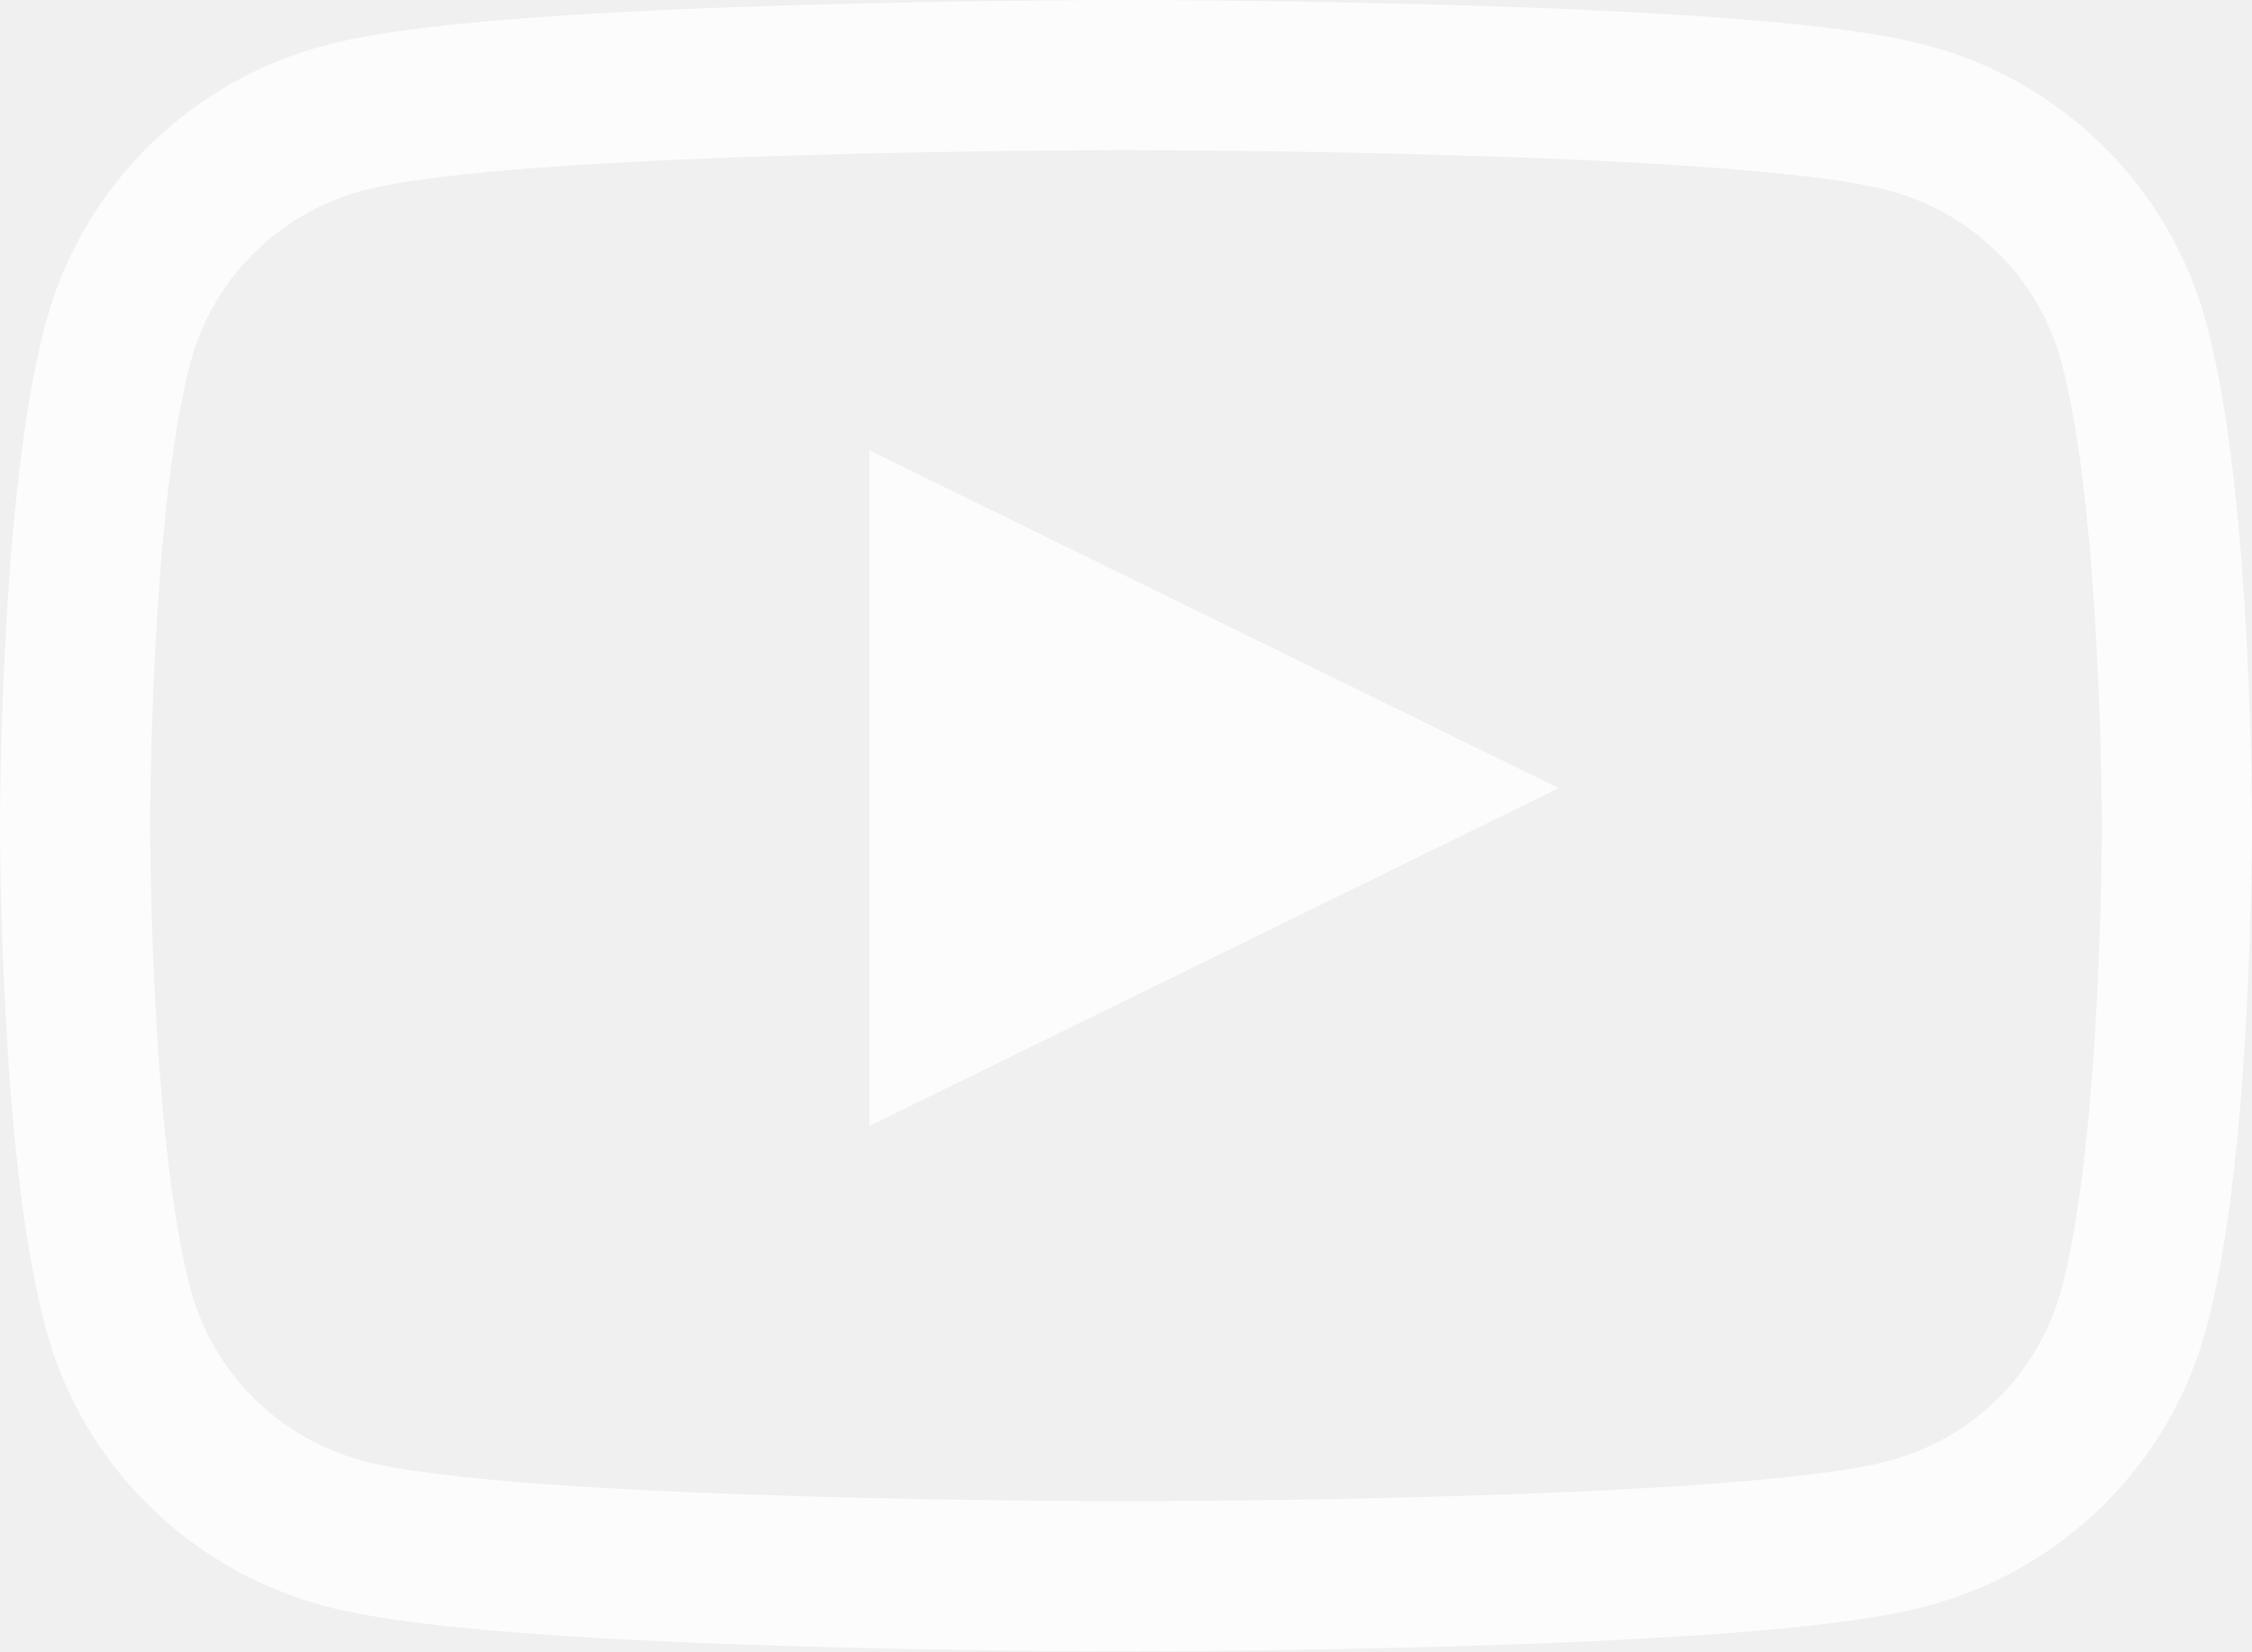
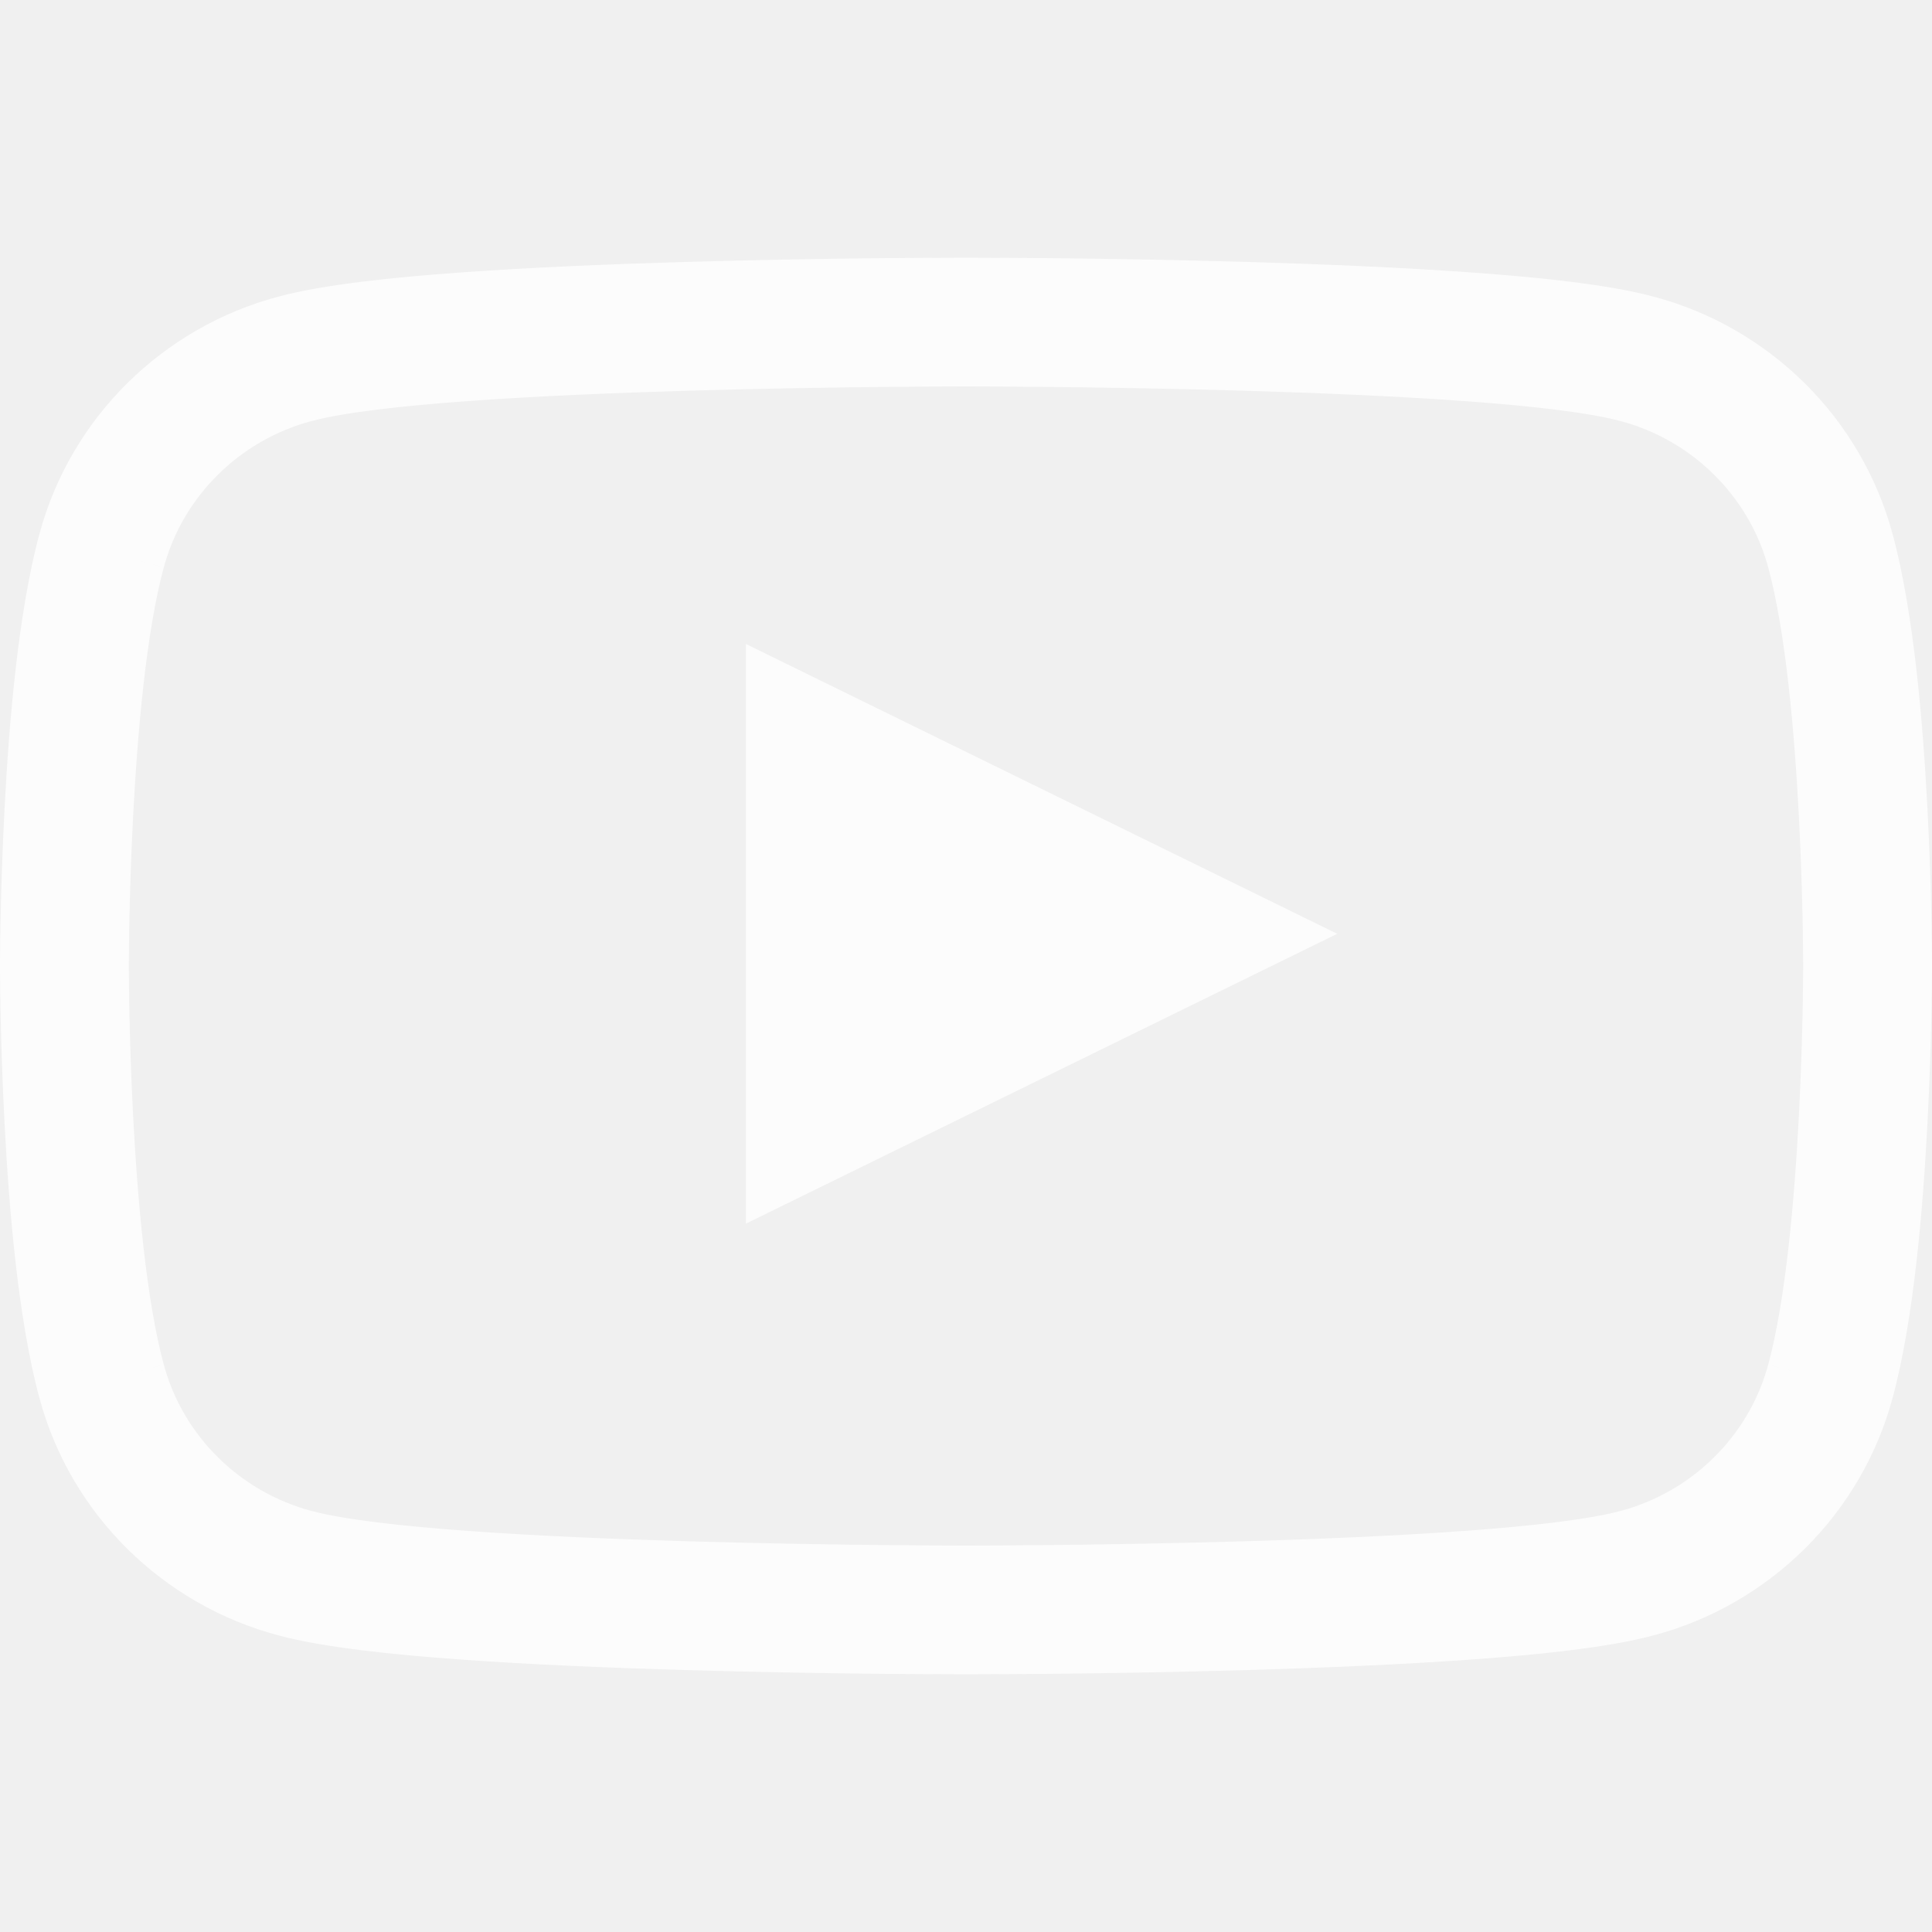
- <svg xmlns="http://www.w3.org/2000/svg" width="30" height="22" viewBox="0 0 30 22" fill="none">
+ <svg xmlns="http://www.w3.org/2000/svg" width="56" height="56" viewBox="0 0 30 22" fill="none">
  <mask id="path-1-outside-1_896_12517" maskUnits="userSpaceOnUse" x="0" y="0" width="30" height="22" fill="black">
    <rect fill="white" width="30" height="22" />
    <path d="M27.457 4.811C27.158 3.704 26.277 2.833 25.158 2.537C23.13 2 15 2 15 2C15 2 6.87 2 4.842 2.537C3.723 2.833 2.842 3.704 2.543 4.811C2 6.816 2 11 2 11C2 11 2 15.184 2.543 17.189C2.842 18.296 3.723 19.167 4.842 19.463C6.87 20 15 20 15 20C15 20 23.13 20 25.158 19.463C26.277 19.167 27.158 18.296 27.457 17.189C28 15.184 28 11 28 11C28 11 28 6.816 27.457 4.811Z" />
  </mask>
  <path d="M25.158 2.537L24.646 4.471L24.647 4.471L25.158 2.537ZM4.842 2.537L5.353 4.471L5.354 4.471L4.842 2.537ZM2.543 4.811L4.474 5.334L4.474 5.332L2.543 4.811ZM2.543 17.189L4.474 16.668L4.474 16.666L2.543 17.189ZM4.842 19.463L5.354 17.529L5.353 17.529L4.842 19.463ZM15 20V18V20ZM25.158 19.463L24.647 17.529L24.646 17.529L25.158 19.463ZM27.457 17.189L25.526 16.666L25.526 16.668L27.457 17.189ZM28 11H30H28ZM29.387 4.289C28.899 2.484 27.471 1.08 25.669 0.604L24.647 4.471C25.082 4.586 25.416 4.925 25.526 5.333L29.387 4.289ZM25.67 0.604C24.958 0.415 23.891 0.306 22.859 0.232C21.772 0.153 20.534 0.102 19.377 0.068C18.218 0.034 17.125 0.017 16.323 0.009C15.922 0.004 15.592 0.002 15.363 0.001C15.248 0.001 15.158 0 15.096 0C15.065 6.86646e-05 15.042 3.46899e-05 15.025 1.75238e-05C15.017 8.9407e-06 15.011 4.52995e-06 15.007 2.26498e-06C15.005 1.19209e-06 15.003 5.96046e-07 15.002 3.57628e-07C15.001 1.19209e-07 15.001 1.19209e-07 15.001 0C15 0 15 0 15 0C15 0 15 0 15 2C15 4 15 4 15 4C15 4 15 4 15 4C15 4 15.001 4 15.001 4C15.002 4 15.003 4 15.005 4C15.008 4 15.014 4 15.021 4C15.036 4 15.058 4 15.087 4C15.146 4 15.233 4.001 15.344 4.001C15.567 4.002 15.888 4.004 16.281 4.008C17.067 4.017 18.133 4.033 19.26 4.066C20.39 4.1 21.564 4.149 22.572 4.222C23.634 4.298 24.345 4.391 24.646 4.471L25.67 0.604ZM15 2C15 0 15 0 15 0C15 0 14.999 0 14.999 0C14.999 1.19209e-07 14.998 1.19209e-07 14.998 3.57628e-07C14.997 5.96046e-07 14.995 1.19209e-06 14.993 2.26498e-06C14.989 4.52995e-06 14.982 8.9407e-06 14.974 1.75238e-05C14.958 3.46899e-05 14.935 6.86646e-05 14.904 0C14.842 0 14.752 0.001 14.637 0.001C14.408 0.002 14.078 0.004 13.677 0.009C12.875 0.017 11.782 0.034 10.623 0.068C9.466 0.102 8.228 0.153 7.141 0.232C6.109 0.306 5.042 0.415 4.33 0.604L5.354 4.471C5.655 4.391 6.366 4.298 7.428 4.222C8.435 4.149 9.61 4.1 10.74 4.066C11.867 4.033 12.933 4.017 13.719 4.008C14.111 4.004 14.433 4.002 14.656 4.001C14.767 4.001 14.854 4 14.912 4C14.942 4 14.964 4 14.979 4C14.986 4 14.992 4 14.995 4C14.997 4 14.998 4 14.999 4C14.999 4 15 4 15 4C15 4 15 4 15 4C15 4 15 4 15 2ZM4.331 0.604C2.529 1.08 1.1 2.484 0.613 4.289L4.474 5.332C4.584 4.925 4.918 4.586 5.353 4.471L4.331 0.604ZM0.613 4.288C0.279 5.52 0.138 7.263 0.071 8.553C0.035 9.228 0.018 9.836 0.009 10.275C0.004 10.495 0.002 10.674 0.001 10.798C0.001 10.861 0 10.91 0 10.944C7.80821e-05 10.961 4.04119e-05 10.974 2.08616e-05 10.984C1.10865e-05 10.989 5.96046e-06 10.992 3.09944e-06 10.995C1.78814e-06 10.996 9.53674e-07 10.997 4.76837e-07 10.998C3.57628e-07 10.999 1.19209e-07 10.999 1.19209e-07 10.999C1.19209e-07 10.999 0 11 0 11C0 11 0 11 2 11C4 11 4 11 4 11C4 11 4 11 4 11C4 11 4 11 4 11C4 11 4 11 4 10.999C4 10.998 4 10.995 4 10.992C4 10.986 4 10.975 4 10.961C4 10.933 4 10.89 4.001 10.834C4.002 10.723 4.004 10.559 4.008 10.355C4.016 9.947 4.033 9.384 4.065 8.762C4.133 7.459 4.264 6.107 4.474 5.334L0.613 4.288ZM2 11C0 11 0 11 0 11C0 11 1.19209e-07 11.001 1.19209e-07 11.001C1.19209e-07 11.001 3.57628e-07 11.001 4.76837e-07 11.002C9.53674e-07 11.003 1.78814e-06 11.004 3.09944e-06 11.005C5.96046e-06 11.008 1.10865e-05 11.012 2.08616e-05 11.016C4.04119e-05 11.026 7.80821e-05 11.039 0 11.056C0 11.09 0.001 11.139 0.001 11.202C0.002 11.326 0.004 11.505 0.009 11.725C0.018 12.164 0.035 12.772 0.071 13.447C0.138 14.737 0.279 16.48 0.613 17.712L4.474 16.666C4.264 15.893 4.133 14.542 4.065 13.238C4.033 12.617 4.016 12.053 4.008 11.645C4.004 11.441 4.002 11.278 4.001 11.166C4 11.11 4 11.067 4 11.039C4 11.025 4 11.014 4 11.008C4 11.005 4 11.002 4 11.001C4 11 4 11 4 11C4 11 4 11 4 11C4 11 4 11 4 11C4 11 4 11 2 11ZM0.613 17.711C1.1 19.517 2.529 20.92 4.331 21.396L5.353 17.529C4.918 17.414 4.584 17.075 4.474 16.668L0.613 17.711ZM4.33 21.396C5.042 21.585 6.109 21.694 7.141 21.768C8.228 21.847 9.466 21.898 10.623 21.932C11.782 21.966 12.875 21.983 13.677 21.991C14.078 21.996 14.408 21.998 14.637 21.999C14.752 22 14.842 22 14.904 22C14.935 22 14.958 22 14.974 22C14.982 22 14.989 22 14.993 22C14.995 22 14.997 22 14.998 22C14.998 22 14.999 22 14.999 22C14.999 22 15 22 15 22C15 22 15 22 15 20C15 18 15 18 15 18C15 18 15 18 15 18C15 18 14.999 18 14.999 18C14.998 18 14.997 18 14.995 18C14.992 18 14.986 18 14.979 18C14.964 18 14.942 18 14.912 18C14.854 18 14.767 18 14.656 17.999C14.433 17.998 14.111 17.996 13.719 17.992C12.933 17.983 11.867 17.967 10.74 17.934C9.61 17.901 8.435 17.851 7.428 17.779C6.366 17.702 5.655 17.609 5.354 17.529L4.33 21.396ZM15 20C15 22 15 22 15 22C15 22 15 22 15.001 22C15.001 22 15.001 22 15.002 22C15.003 22 15.005 22 15.007 22C15.011 22 15.017 22 15.025 22C15.042 22 15.065 22 15.096 22C15.158 22 15.248 22 15.363 21.999C15.592 21.998 15.922 21.996 16.323 21.991C17.125 21.983 18.218 21.966 19.377 21.932C20.534 21.898 21.772 21.847 22.859 21.768C23.891 21.694 24.957 21.585 25.67 21.396L24.646 17.529C24.345 17.609 23.634 17.702 22.572 17.779C21.564 17.851 20.39 17.901 19.26 17.934C18.133 17.967 17.067 17.983 16.281 17.992C15.888 17.996 15.567 17.998 15.344 17.999C15.233 18 15.146 18 15.087 18C15.058 18 15.036 18 15.021 18C15.014 18 15.008 18 15.005 18C15.003 18 15.002 18 15.001 18C15.001 18 15 18 15 18C15 18 15 18 15 18C15 18 15 18 15 20ZM25.669 21.396C27.471 20.92 28.899 19.516 29.387 17.711L25.526 16.668C25.416 17.075 25.082 17.414 24.647 17.529L25.669 21.396ZM29.387 17.712C29.721 16.48 29.862 14.737 29.929 13.447C29.965 12.772 29.982 12.164 29.991 11.725C29.995 11.505 29.998 11.326 29.999 11.202C29.999 11.139 30 11.09 30 11.056C30 11.039 30 11.026 30 11.016C30 11.012 30 11.008 30 11.005C30 11.004 30 11.003 30 11.002C30 11.001 30 11.001 30 11.001C30 11.001 30 11 30 11C30 11 30 11 28 11C26 11 26 11 26 11C26 11 26 11 26 11C26 11 26 11 26 11C26 11 26 11 26 11.001C26 11.002 26 11.005 26 11.008C26 11.014 26 11.025 26 11.039C26 11.067 26 11.11 25.999 11.166C25.998 11.278 25.996 11.441 25.992 11.645C25.984 12.053 25.967 12.617 25.935 13.238C25.866 14.541 25.736 15.893 25.526 16.666L29.387 17.712ZM28 11C30 11 30 11 30 11C30 11 30 10.999 30 10.999C30 10.999 30 10.999 30 10.998C30 10.997 30 10.996 30 10.995C30 10.992 30 10.989 30 10.984C30 10.974 30 10.961 30 10.944C30 10.91 29.999 10.861 29.999 10.798C29.998 10.674 29.995 10.495 29.991 10.275C29.982 9.836 29.965 9.228 29.929 8.553C29.862 7.263 29.721 5.52 29.387 4.288L25.526 5.334C25.736 6.107 25.866 7.459 25.935 8.762C25.967 9.384 25.984 9.947 25.992 10.355C25.996 10.559 25.998 10.723 25.999 10.834C26 10.89 26 10.933 26 10.961C26 10.975 26 10.986 26 10.992C26 10.995 26 10.998 26 10.999C26 11 26 11 26 11C26 11 26 11 26 11C26 11 26 11 26 11C26 11 26 11 28 11Z" fill="#FCFCFC" mask="url(#path-1-outside-1_896_12517)" />
  <path d="M11.583 15L20.764 10.5L11.583 6V15Z" fill="#FCFCFC" />
</svg>
